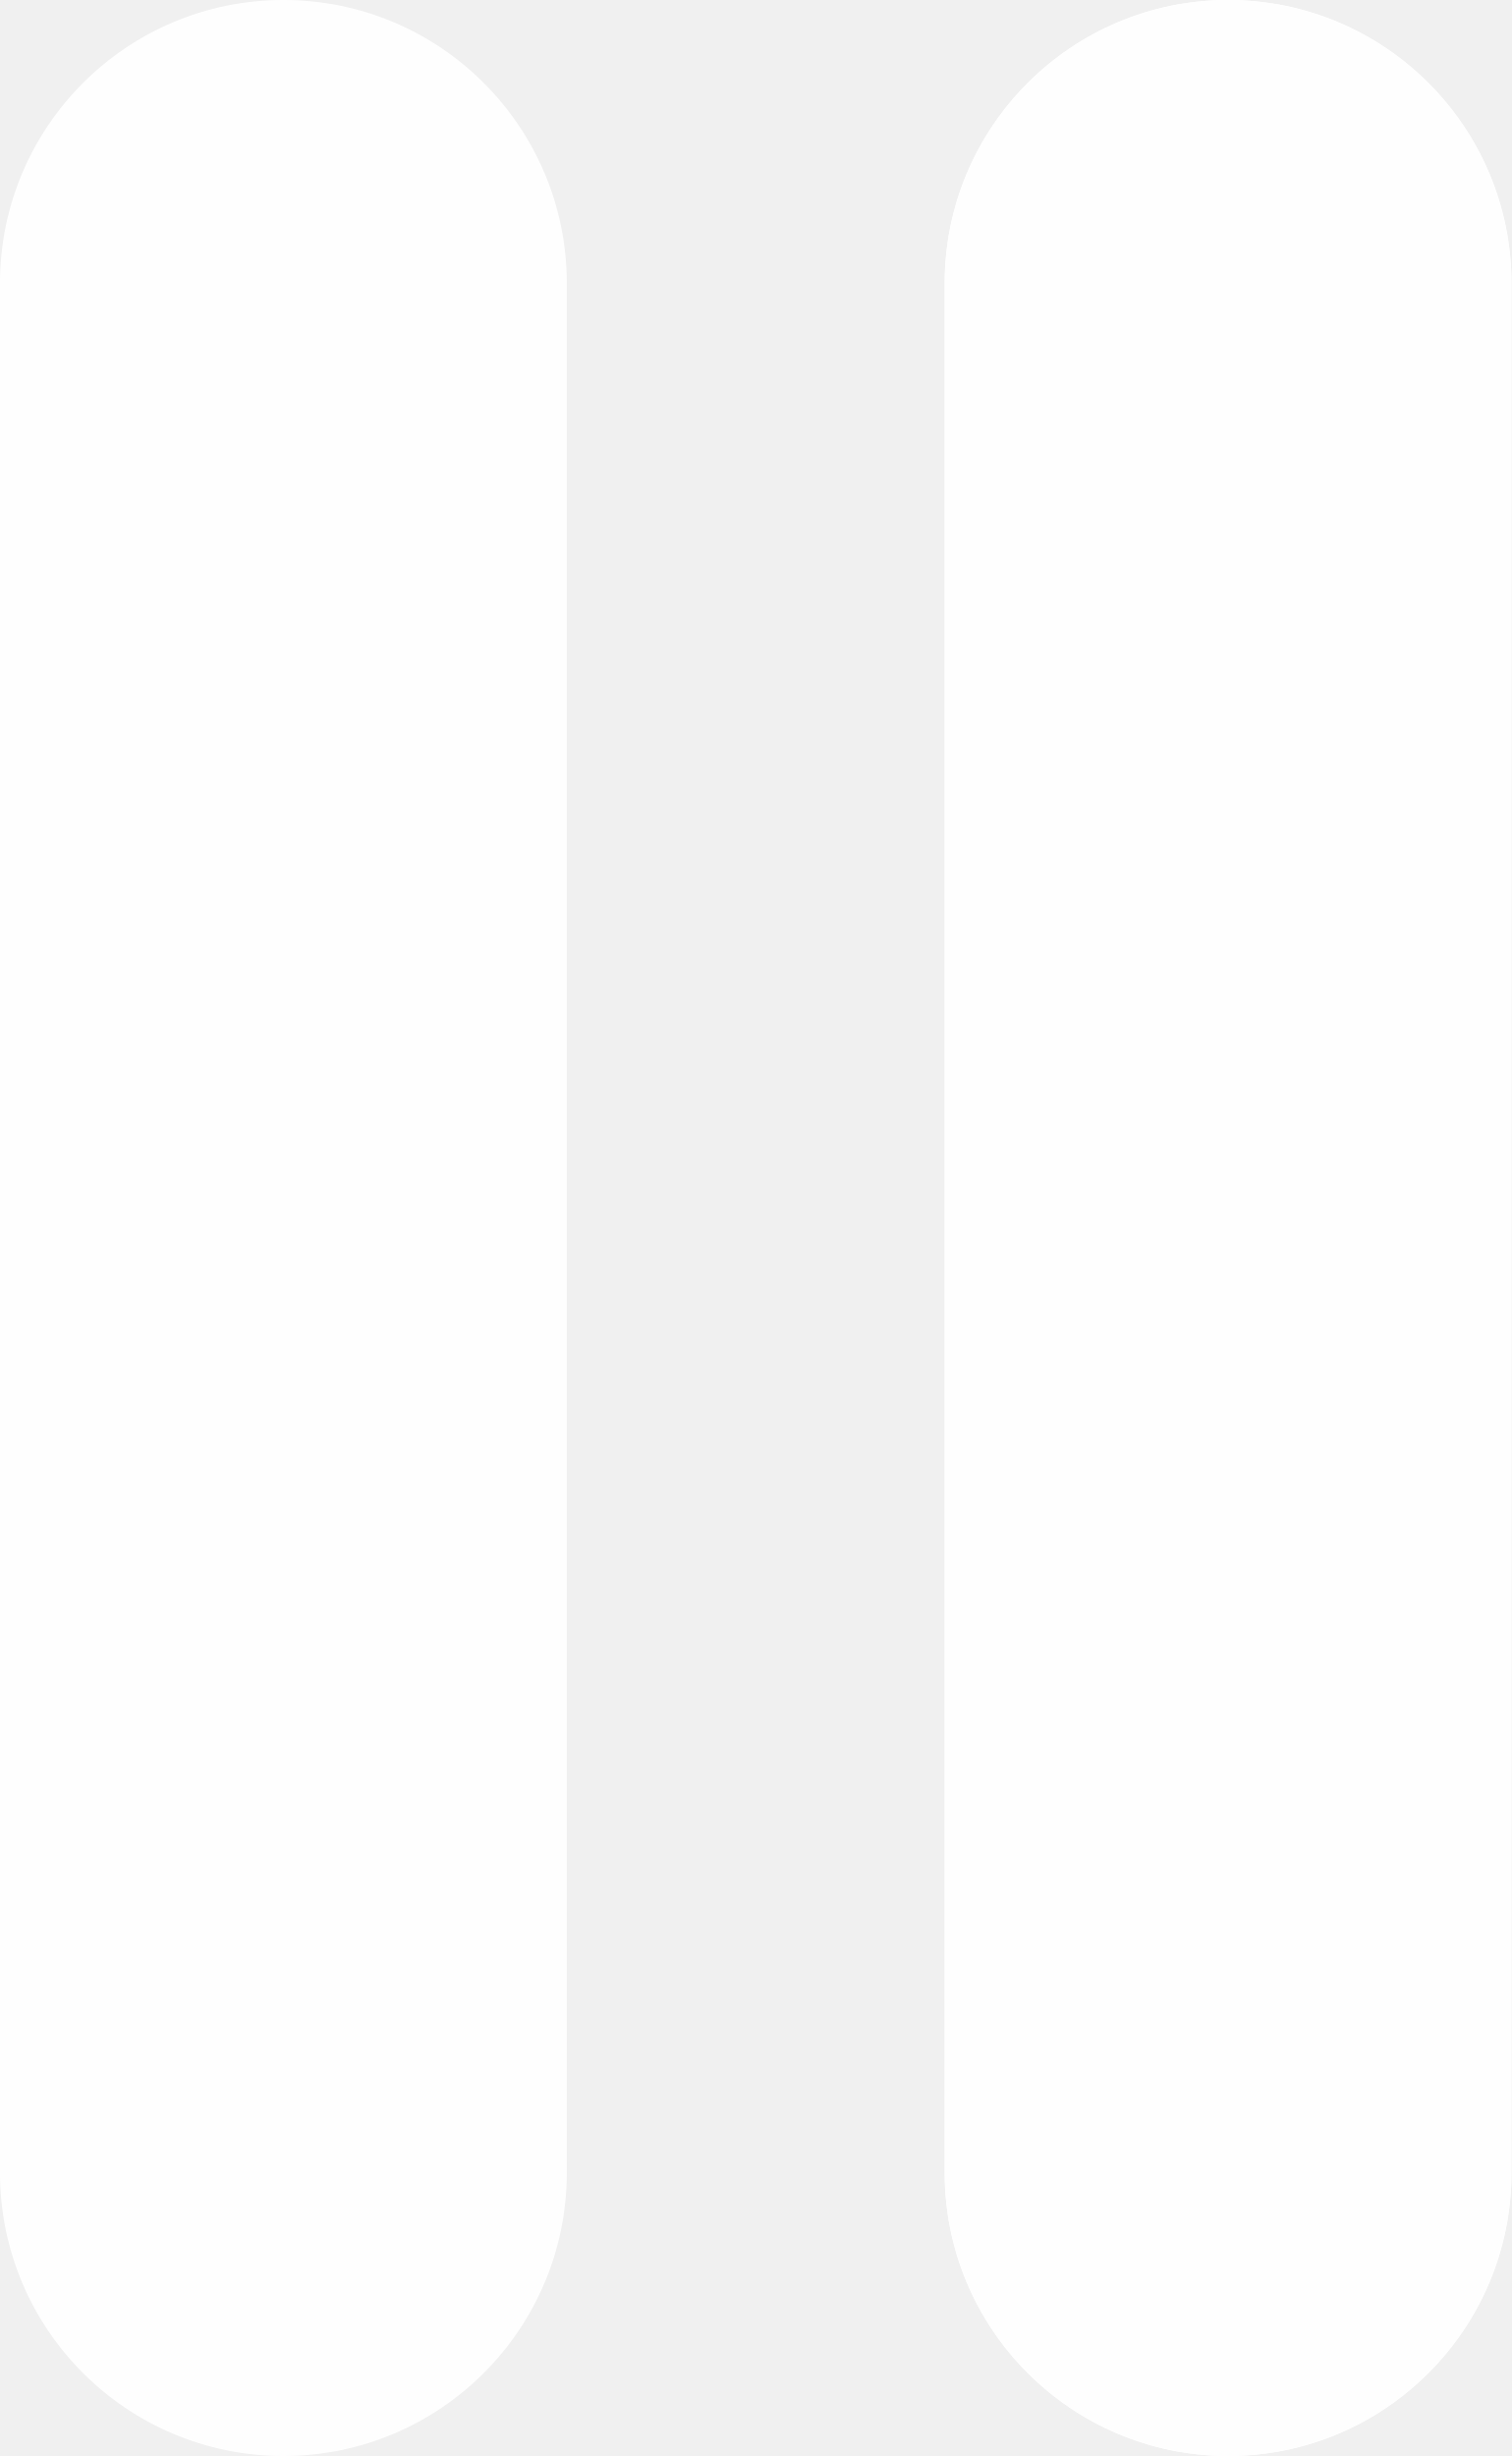
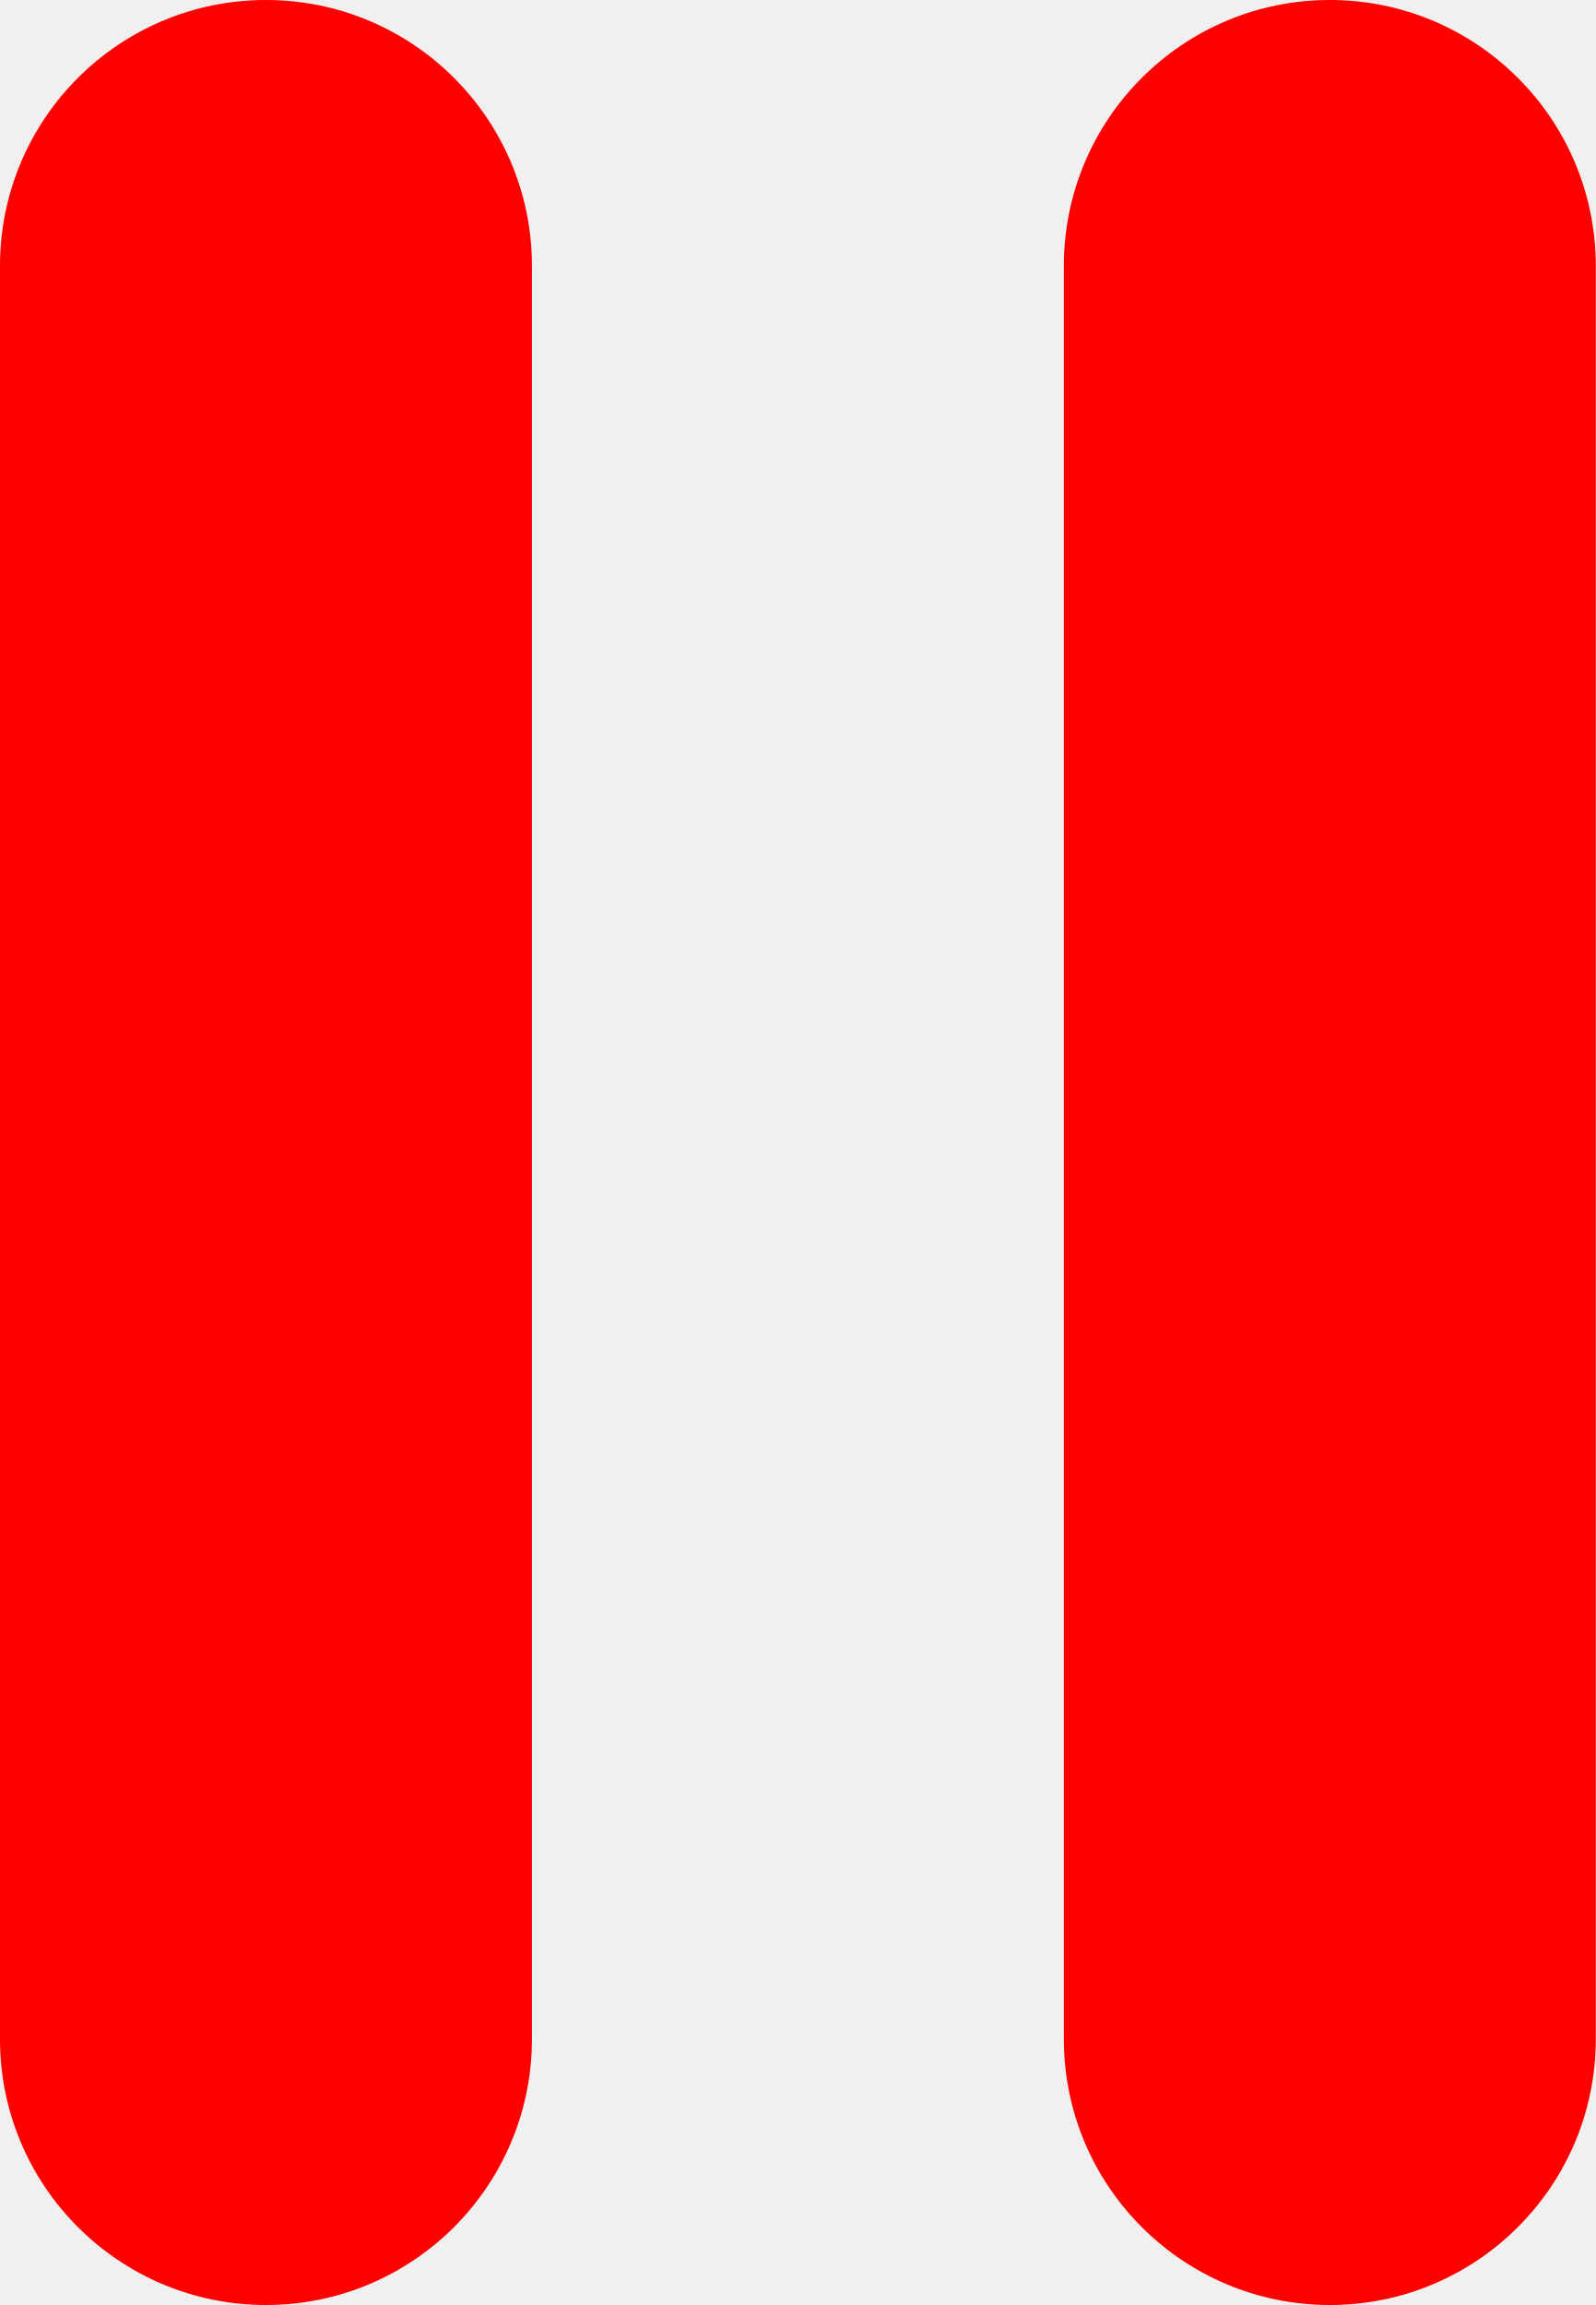
- <svg xmlns="http://www.w3.org/2000/svg" viewBox="0 0 16 26">
+ <svg xmlns="http://www.w3.org/2000/svg" viewBox="0 0 18 26">
  <defs>
-     <style>.cls-1{opacity:0.96;}.cls-2{fill:#fff;}</style>
+     <style>.cls-1{fill:#ff0000;}</style>
  </defs>
  <g id="Layer_2" data-name="Layer 2">
    <g id="icons">
-       <g class="cls-1">
-         <path class="cls-2" d="M3,25.5A2.5,2.5,0,0,1,.5,23V3a2.5,2.5,0,0,1,5,0V23A2.5,2.5,0,0,1,3,25.5Z" />
-         <path class="cls-2" d="M3,1A2,2,0,0,1,5,3V23a2,2,0,0,1-4,0V3A2,2,0,0,1,3,1M3,0A3,3,0,0,0,0,3V23a3,3,0,0,0,6,0V3A3,3,0,0,0,3,0Z" />
-         <path class="cls-2" d="M13,25.5A2.5,2.5,0,0,1,10.5,23V3a2.5,2.5,0,0,1,5,0V23A2.5,2.5,0,0,1,13,25.5Z" />
-         <path class="cls-2" d="M13,1a2,2,0,0,1,2,2V23a2,2,0,0,1-4,0V3a2,2,0,0,1,2-2m0-1a3,3,0,0,0-3,3V23a3,3,0,0,0,6,0V3a3,3,0,0,0-3-3Z" />
-         <path class="cls-2" d="M13,25.5A2.5,2.5,0,0,1,10.5,23V3a2.5,2.5,0,0,1,5,0V23A2.5,2.5,0,0,1,13,25.5Z" />
-         <path class="cls-2" d="M13,1a2,2,0,0,1,2,2V23a2,2,0,0,1-4,0V3a2,2,0,0,1,2-2m0-1a3,3,0,0,0-3,3V23a3,3,0,0,0,6,0V3a3,3,0,0,0-3-3Z" />
-       </g>
+       <path class="cls-1" d="M3,25.5A2.5,2.5,0,0,1,.5,23V3a2.5,2.5,0,0,1,5,0V23A2.5,2.5,0,0,1,3,25.5Z" />
+       <path class="cls-1" d="M3,1A2,2,0,0,1,5,3V23a2,2,0,0,1-4,0V3A2,2,0,0,1,3,1M3,0A3,3,0,0,0,0,3V23a3,3,0,0,0,6,0V3A3,3,0,0,0,3,0Z" />
+       <path class="cls-1" d="M15,25.5A2.5,2.5,0,0,1,12.5,23V3a2.5,2.5,0,0,1,5,0V23A2.5,2.5,0,0,1,15,25.5Z" />
+       <path class="cls-1" d="M15,1a2,2,0,0,1,2,2V23a2,2,0,0,1-4,0V3a2,2,0,0,1,2-2m0-1a3,3,0,0,0-3,3V23a3,3,0,0,0,6,0V3a3,3,0,0,0-3-3Z" />
    </g>
  </g>
</svg>
